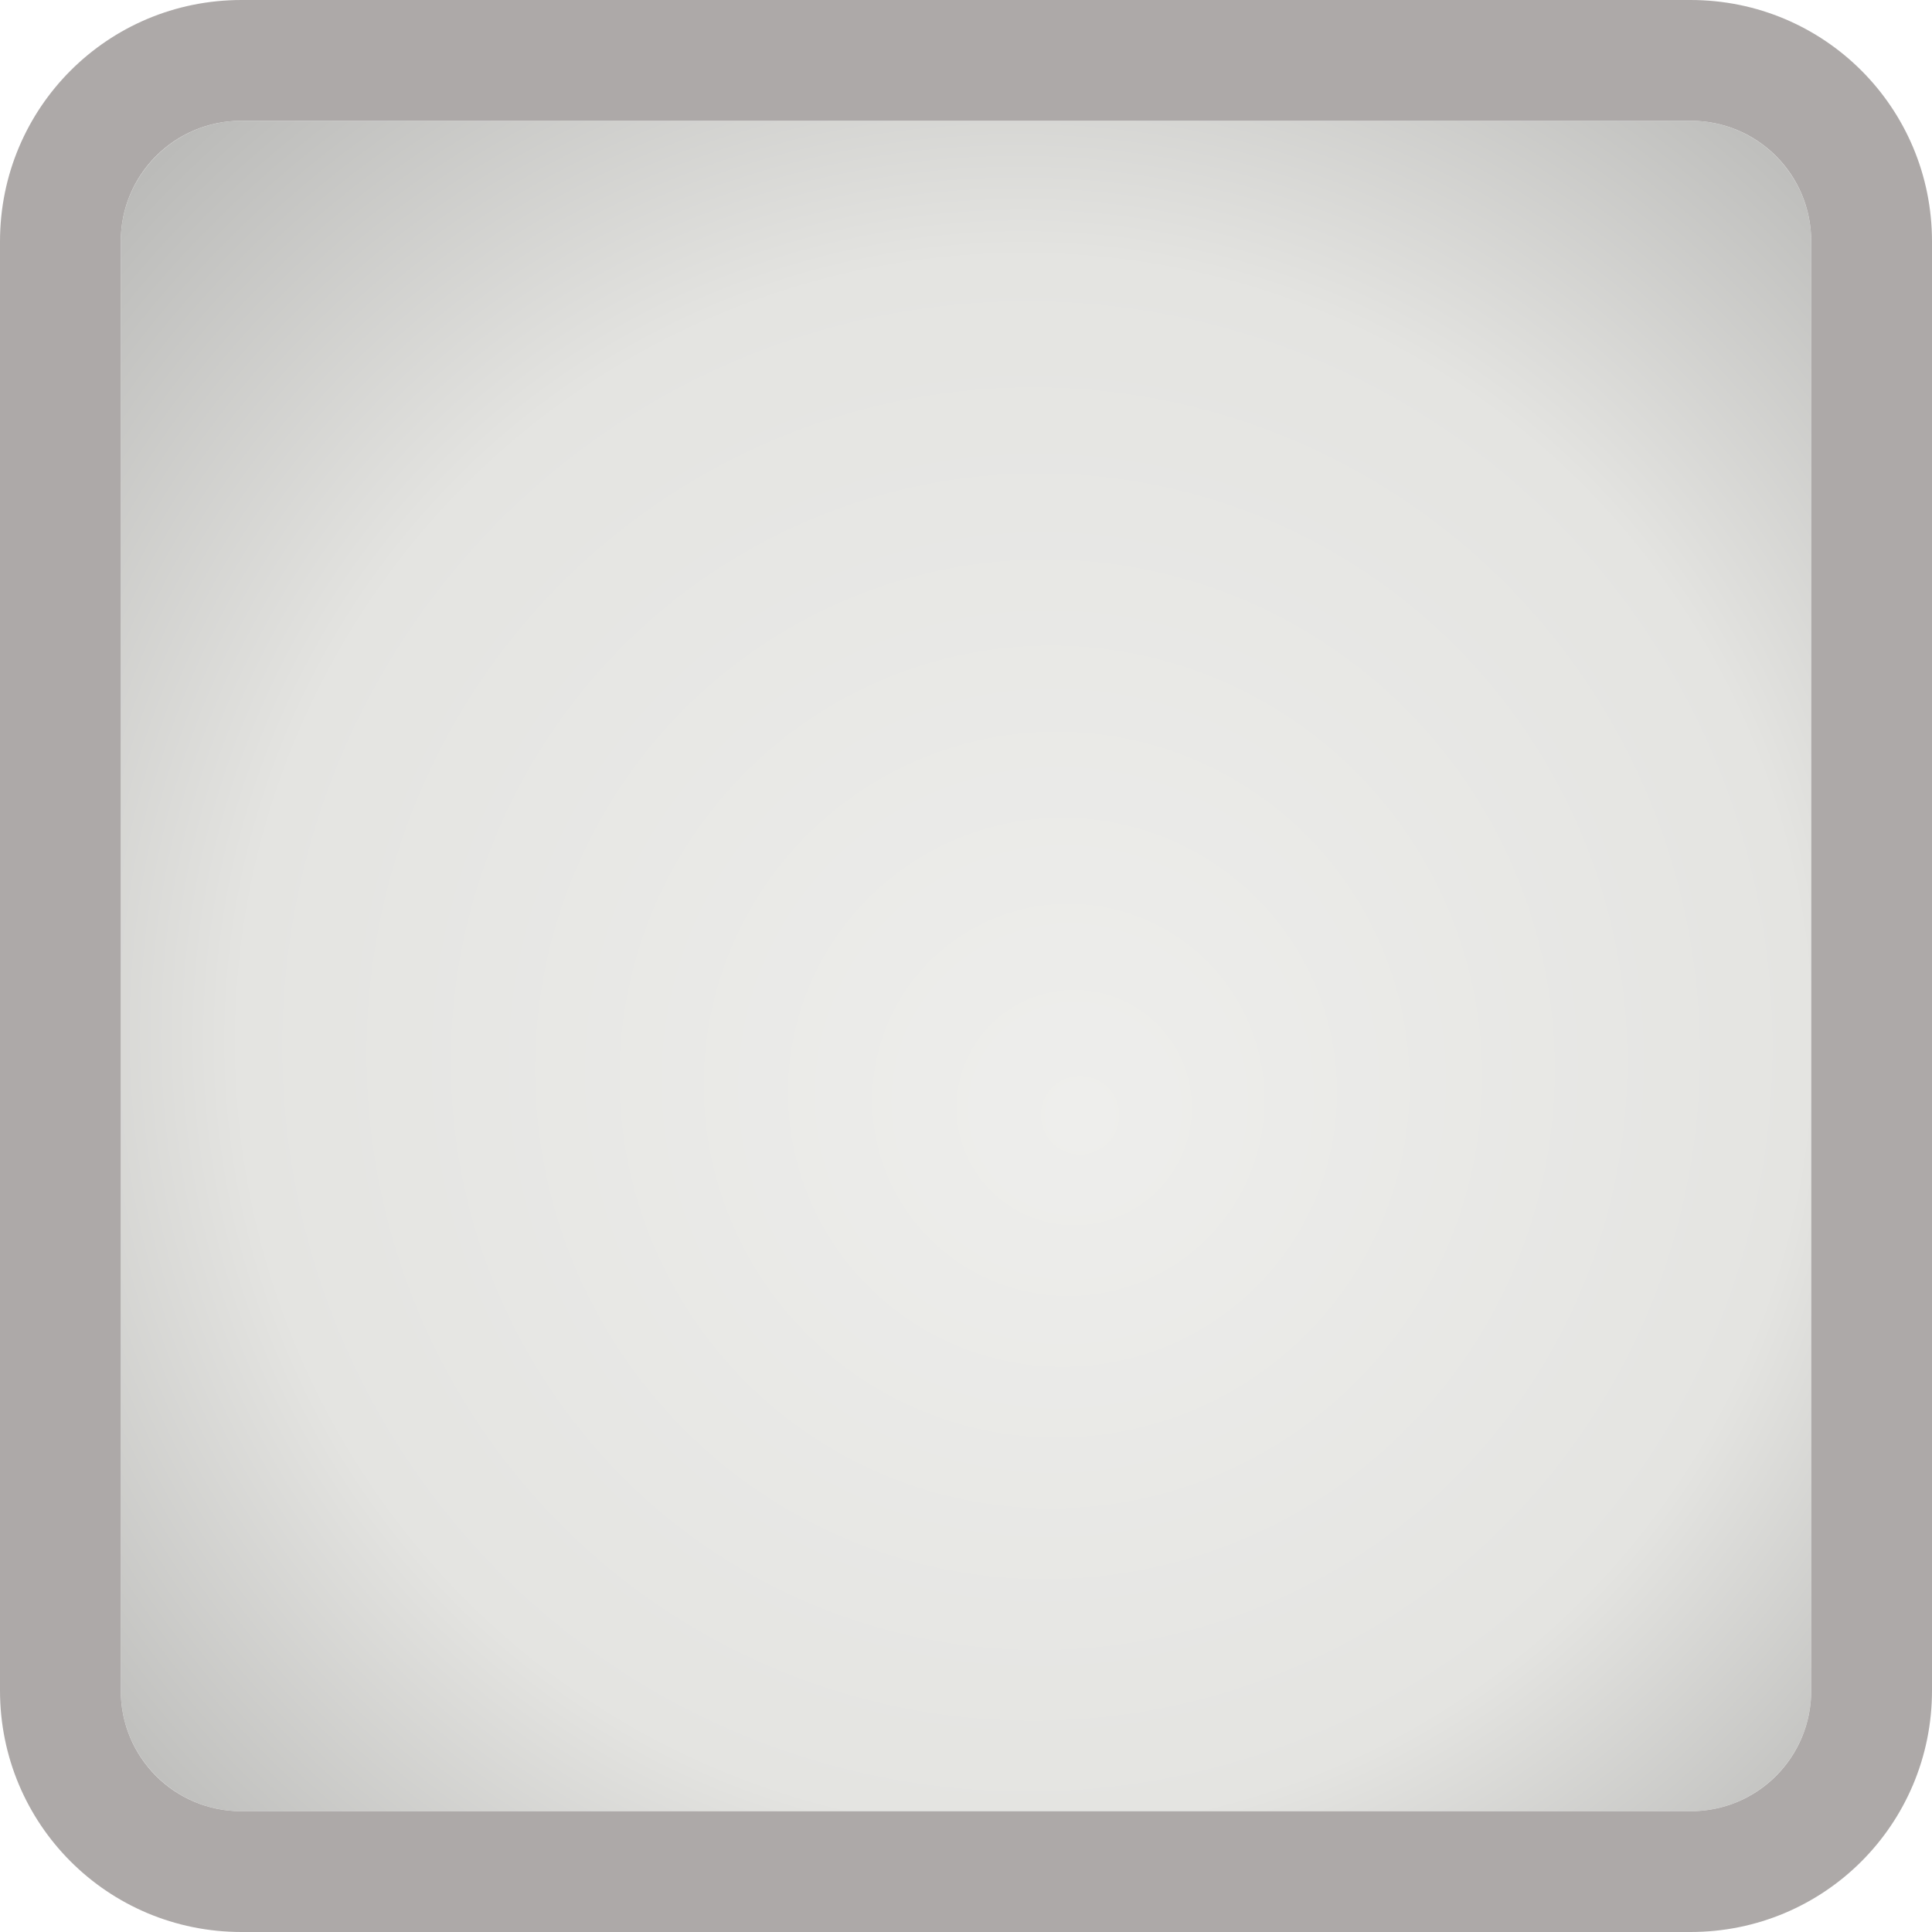
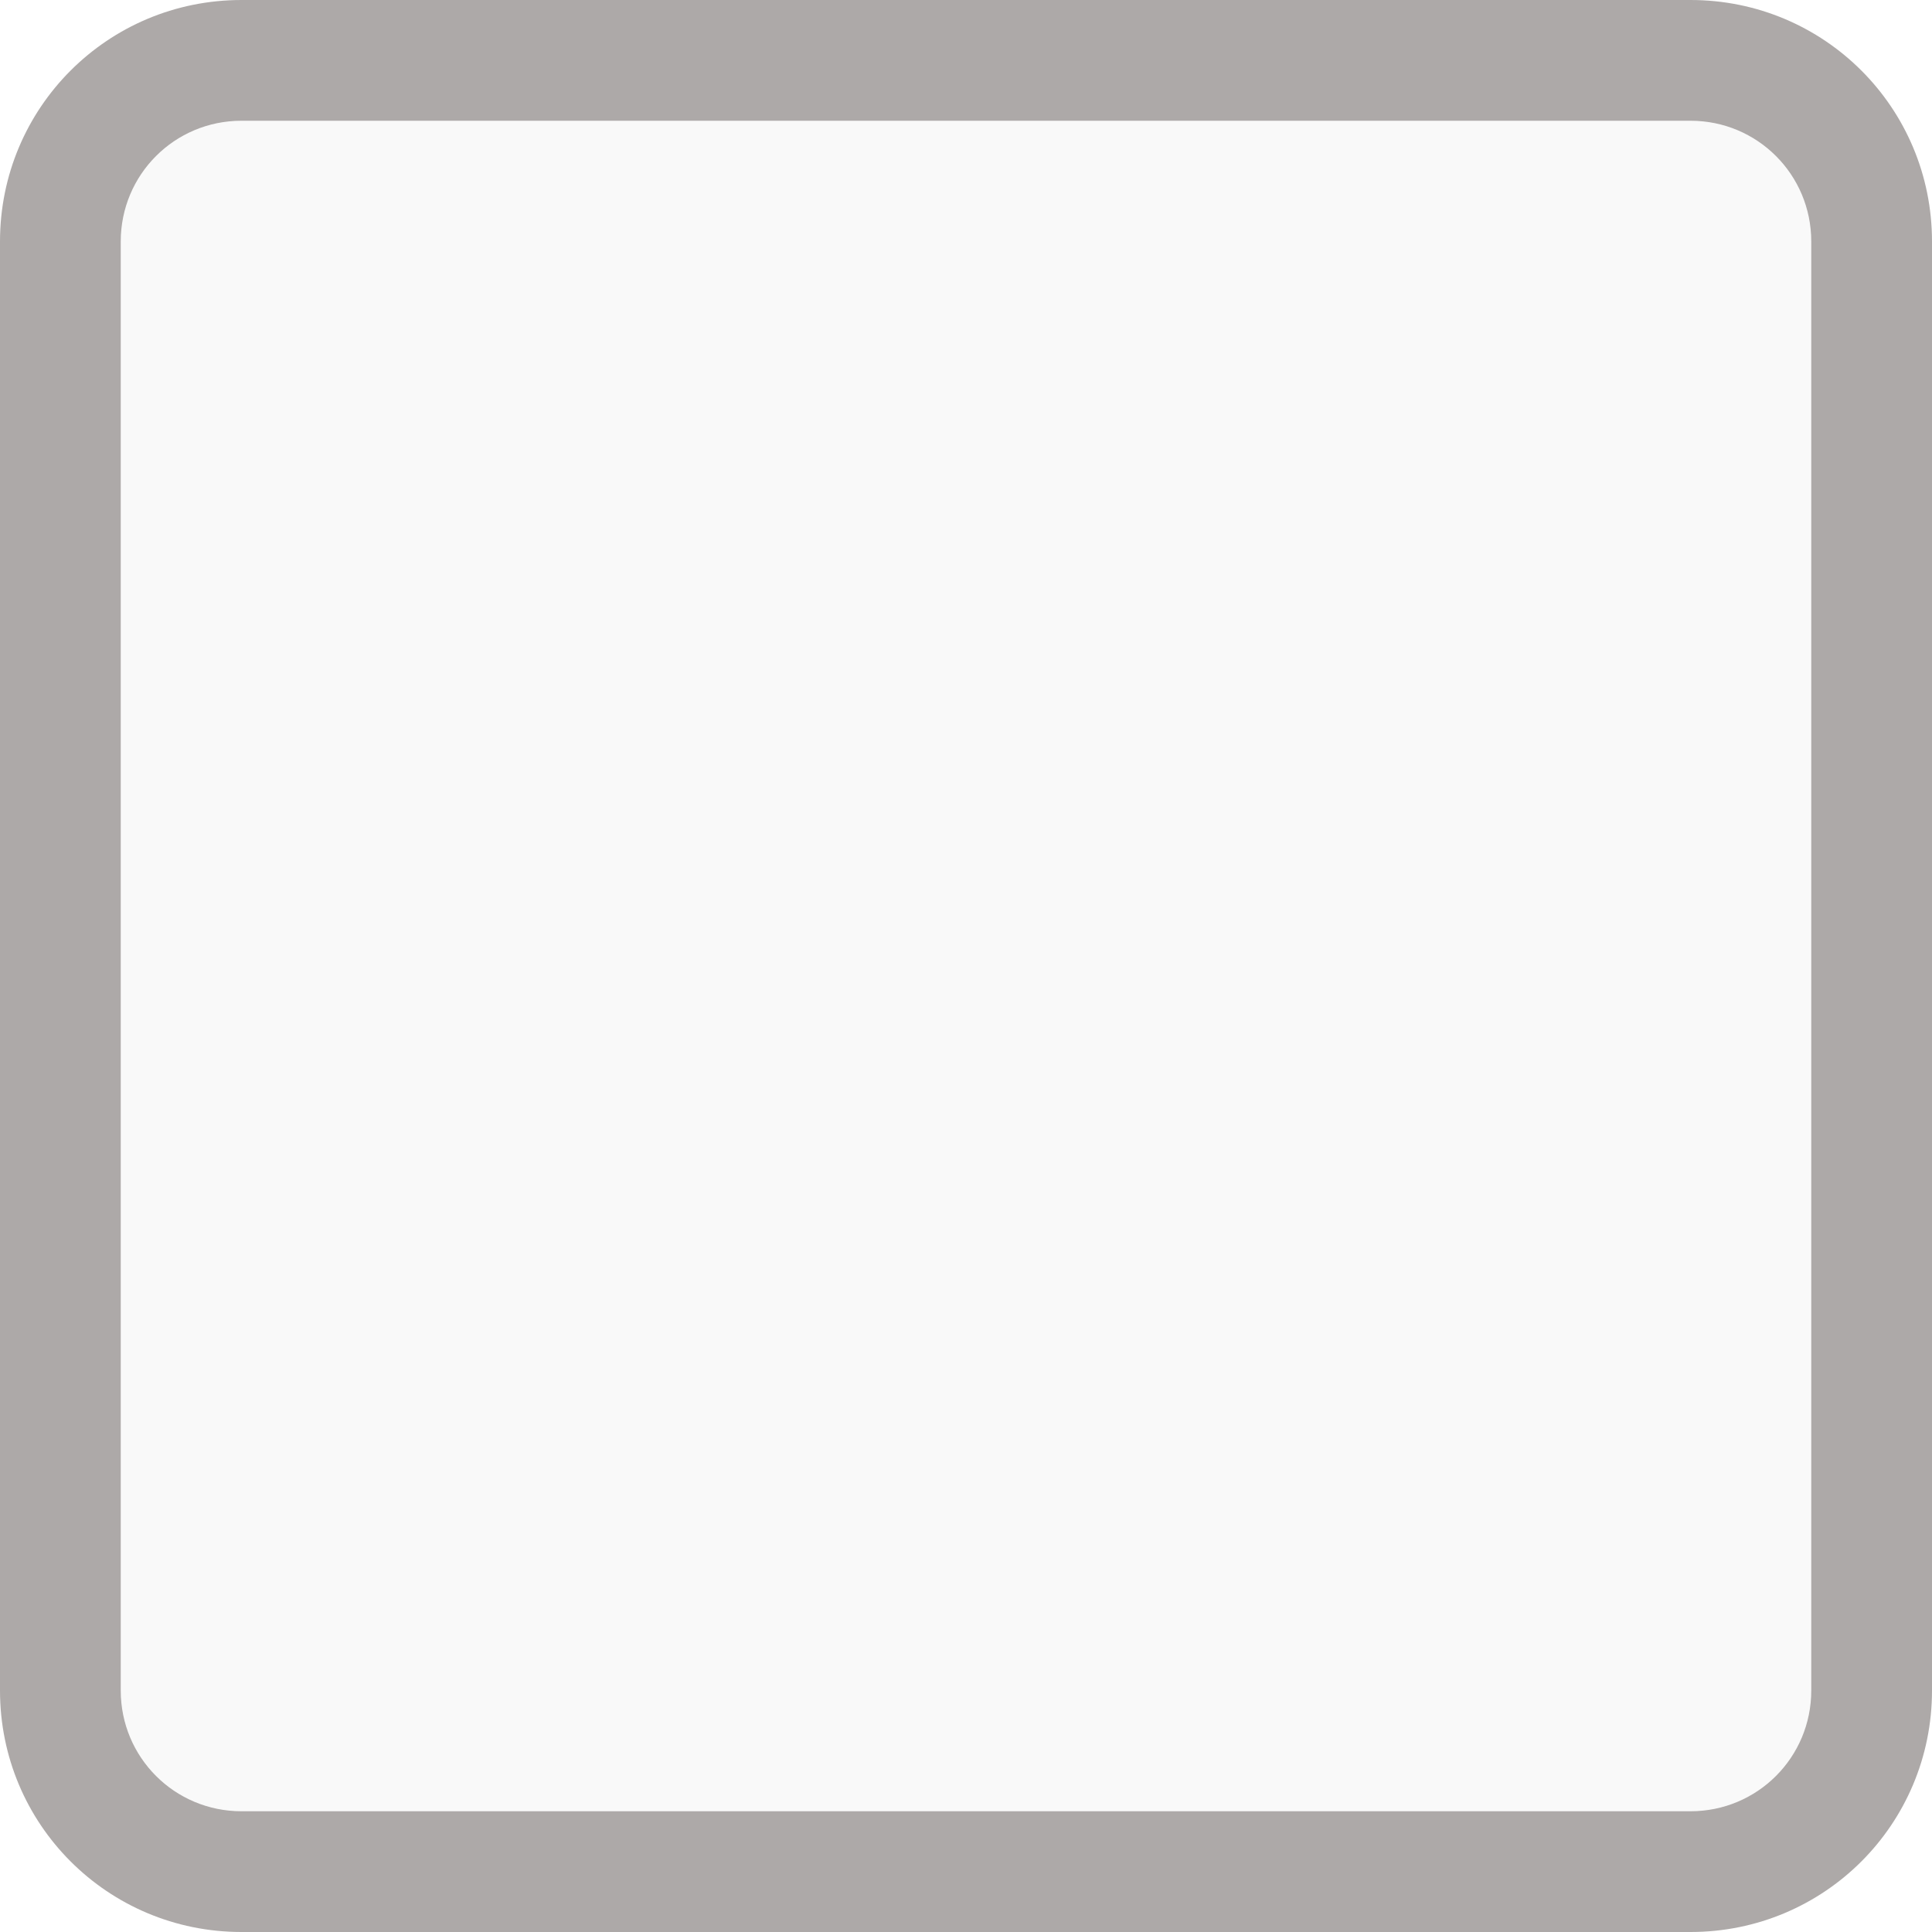
<svg xmlns="http://www.w3.org/2000/svg" xmlns:xlink="http://www.w3.org/1999/xlink" width="16" height="16" id="svg2" version="1.1">
  <defs id="defs4">
    <radialGradient xlink:href="#linearGradient3802" id="radialGradient3810" cx="8" cy="8" fx="7.958" fy="8.849" r="7" gradientUnits="userSpaceOnUse" gradientTransform="matrix(1.285714,-3.0612245e-8,3.0612246e-8,1.285714,-2.285715,-2.285714)" />
    <linearGradient id="linearGradient3802">
      <stop style="stop-color:#eeeeec;stop-opacity:1;" offset="0" id="stop3804" />
      <stop id="stop3812" offset="0.5" style="stop-color:#e4e4e1;stop-opacity:1;" />
      <stop style="stop-color:#949493;stop-opacity:1;" offset="1" id="stop3806" />
    </linearGradient>
    <radialGradient r="7" fy="8.849" fx="7.958" cy="8" cx="8" gradientTransform="matrix(1.285714,-3.0612245e-8,3.0612246e-8,1.285714,-2.285715,-2.285714)" gradientUnits="userSpaceOnUse" id="radialGradient3006" xlink:href="#linearGradient3802" />
-     <radialGradient xlink:href="#linearGradient3802" id="radialGradient3784" cx="8" cy="8" fx="8.522" fy="8.683" r="7" gradientUnits="userSpaceOnUse" gradientTransform="matrix(1.857143,-6.3176109e-8,6.3176109e-8,1.857143,-6.857144,-6.857142)" />
  </defs>
  <g id="layer1" transform="translate(0,-1036.362)">
-     <rect style="fill:url(#radialGradient3784);fill-opacity:1;stroke:none" id="rect3757" width="14" height="14" x="1" y="1" transform="translate(0,1036.362)" rx="1" ry="1" />
+     <rect style="fill:#f9f9f9;fill-opacity:1;stroke:none" id="rect3757" width="14" height="14" x="1" y="1" transform="translate(0,1036.362)" rx="1" ry="1" />
    <path style="fill:#ada9a8;fill-opacity:1;stroke:none" d="M 2 0 C 0.892 0 3.2526065e-18 0.892 0 2 L 0 14 C 0 15.108 0.892 16 2 16 L 14 16 C 15.108 16 16 15.108 16 14 L 16 2 C 16 0.892 15.108 3.2526065e-18 14 0 L 2 0 z M 2 1 L 14 1 C 14.554 1 15 1.446 15 2 L 15 14 C 15 14.554 14.554 15 14 15 L 2 15 C 1.446 15 1 14.554 1 14 L 1 2 C 1 1.446 1.446 1 2 1 z " transform="translate(0,1036.362)" id="rect3752" />
  </g>
</svg>
